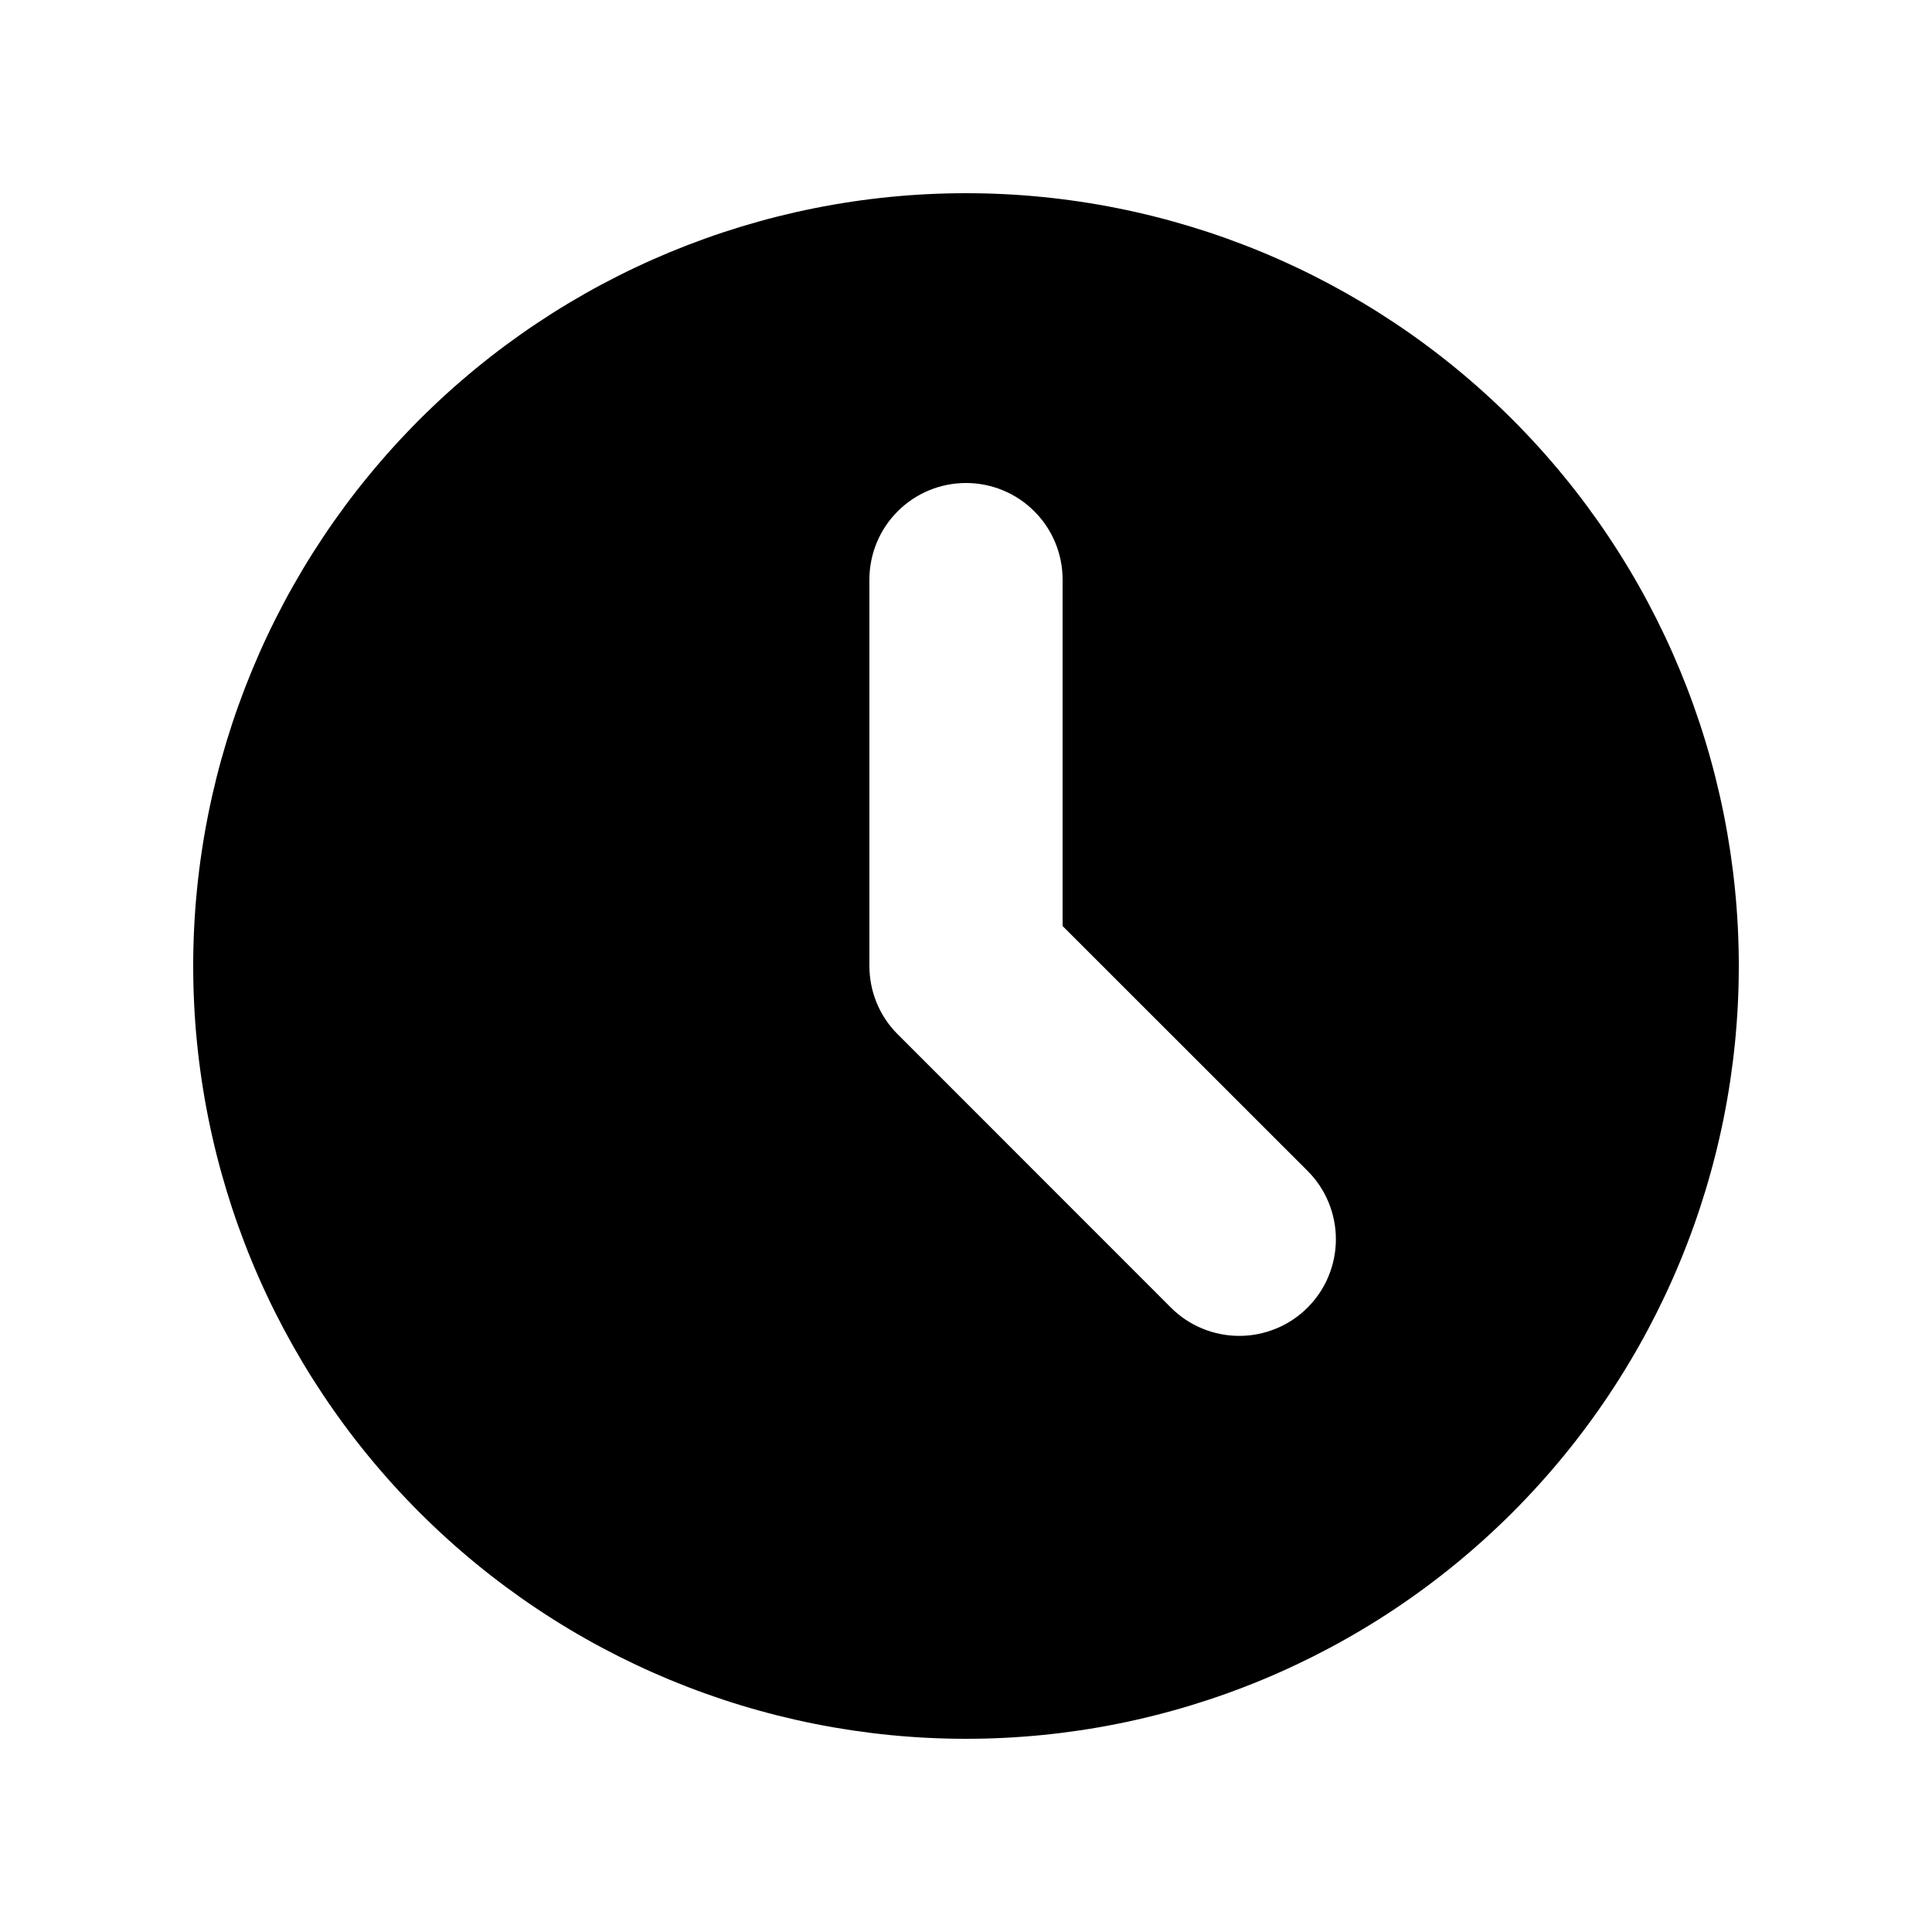
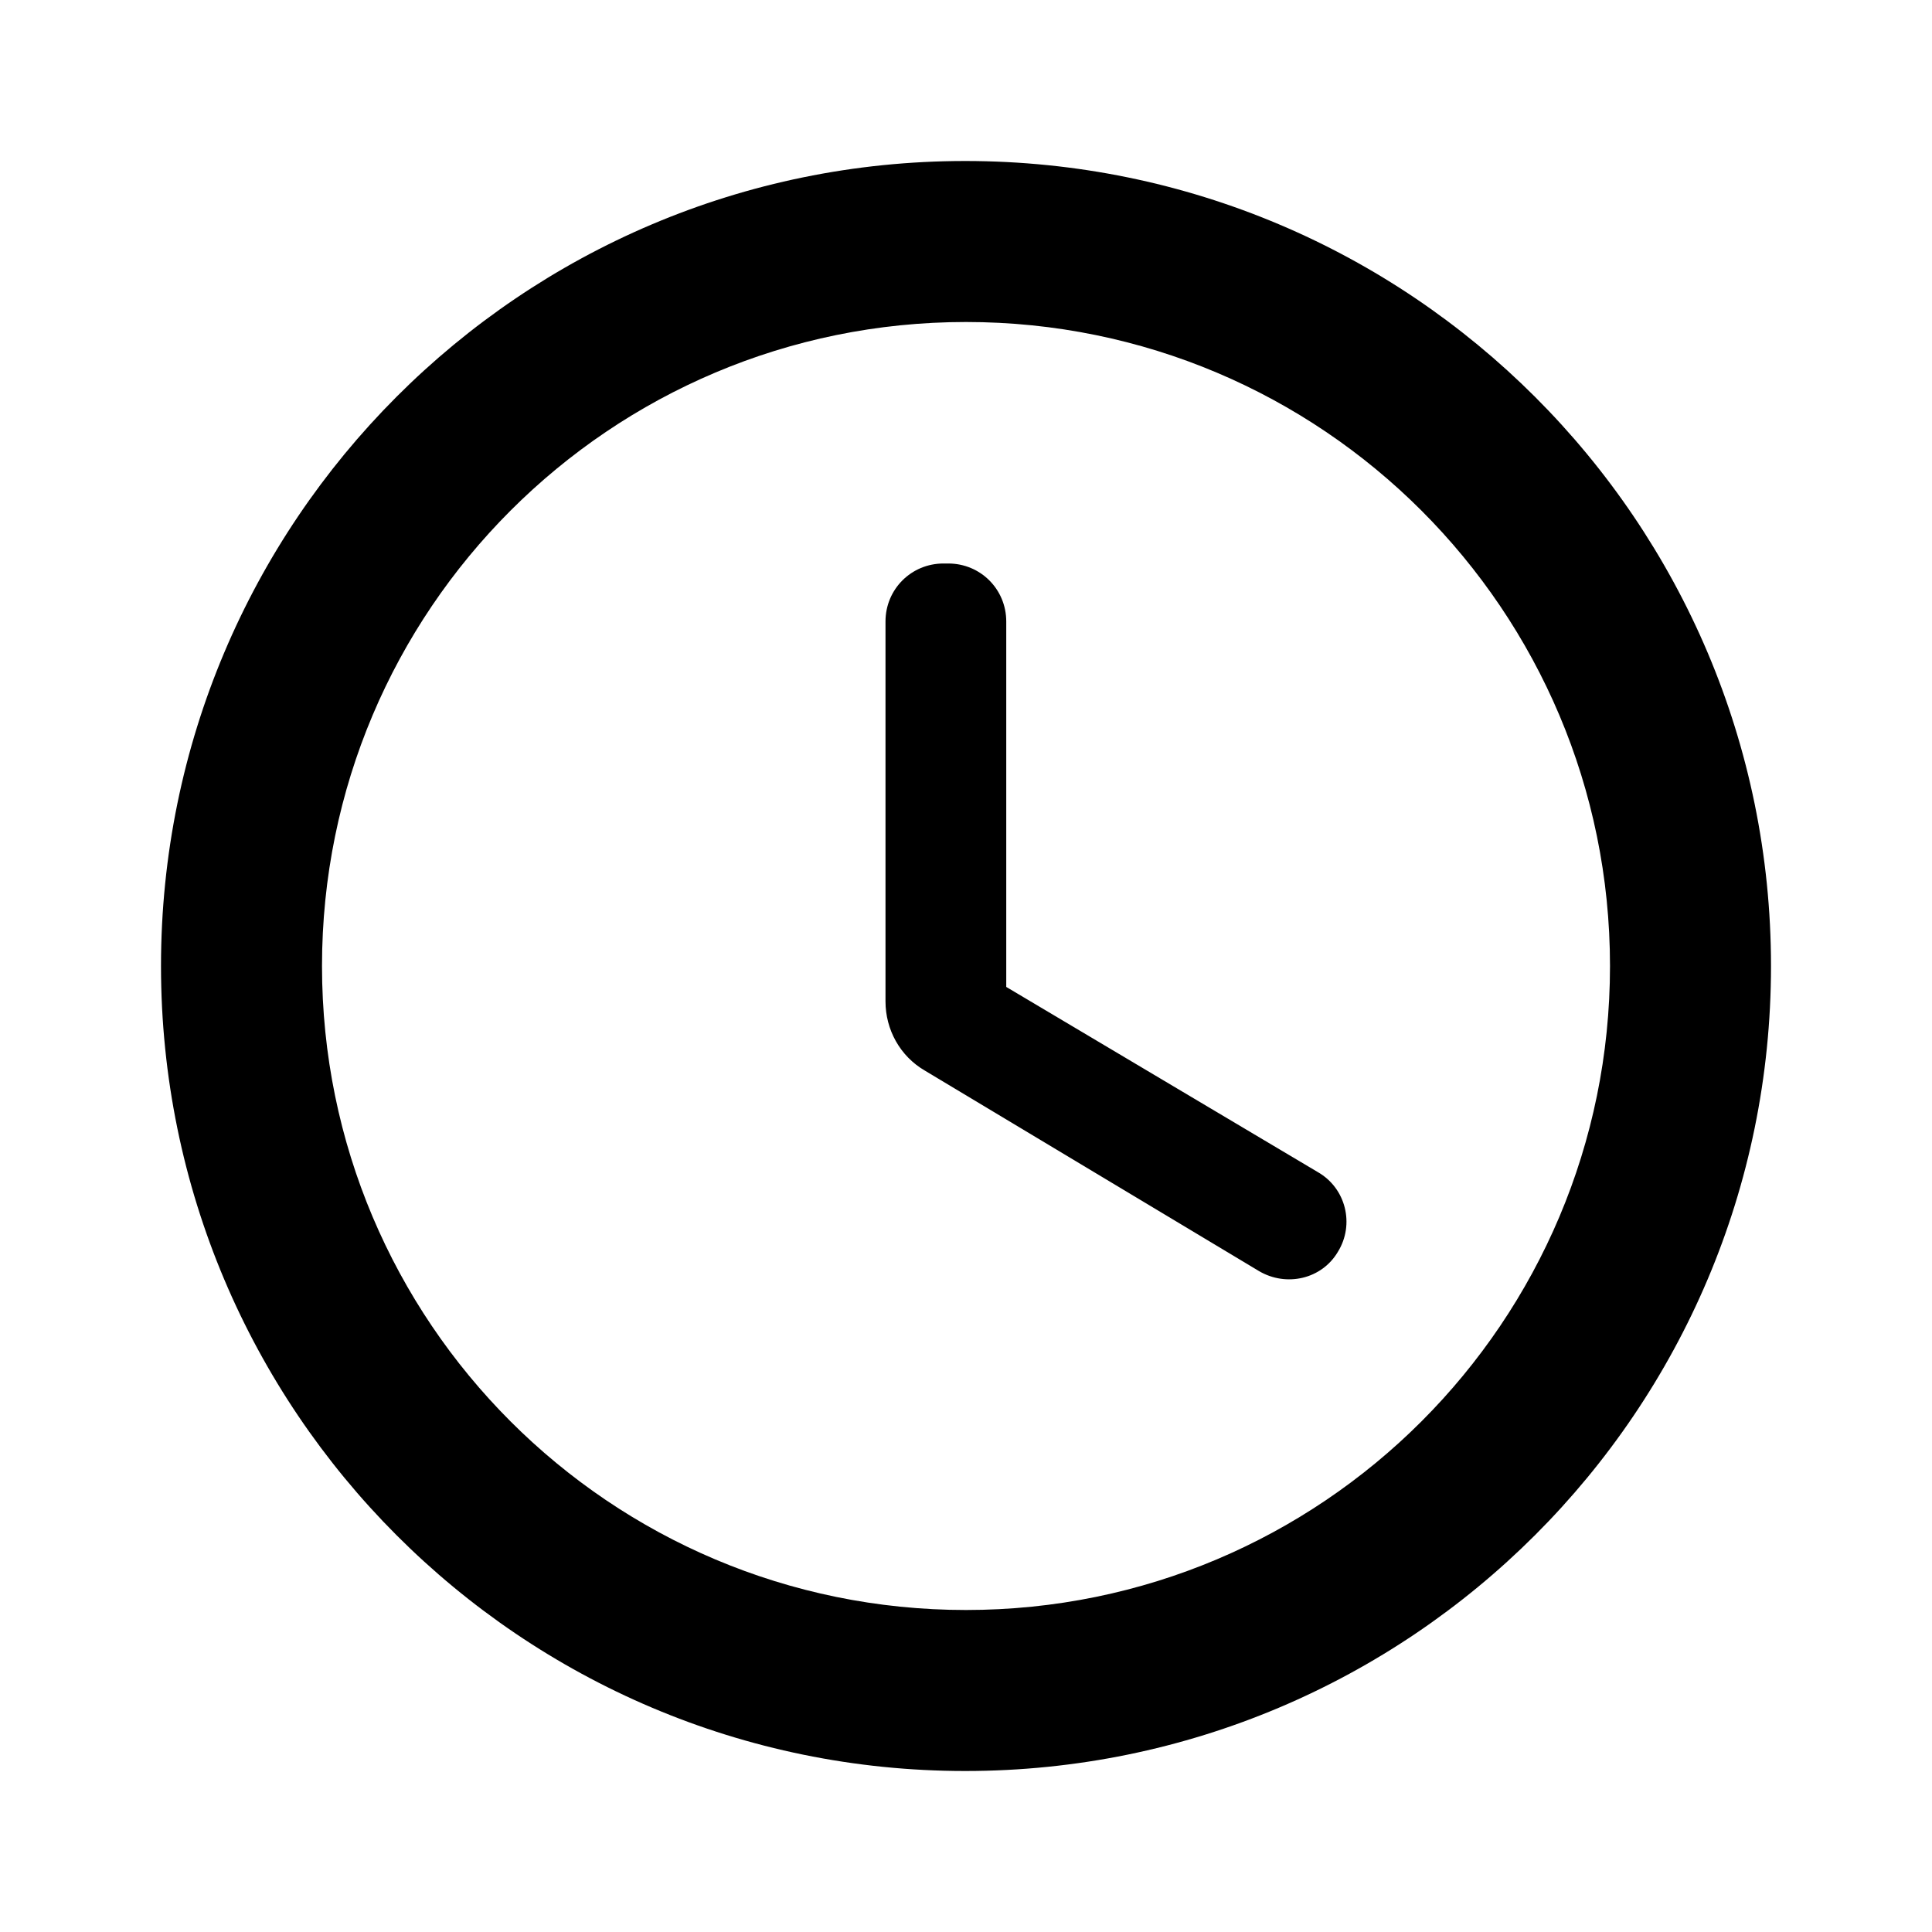
- <svg xmlns="http://www.w3.org/2000/svg" width="20" height="20" viewBox="0 0 20 20">
-   <path fill-rule="evenodd" clip-rule="evenodd" d="M10 18C12.122 18 14.157 17.157 15.657 15.657C17.157 14.157 18 12.122 18 10C18 7.878 17.157 5.843 15.657 4.343C14.157 2.843 12.122 2 10 2C7.878 2 5.843 2.843 4.343 4.343C2.843 5.843 2 7.878 2 10C2 12.122 2.843 14.157 4.343 15.657C5.843 17.157 7.878 18 10 18ZM11 6C11 5.735 10.895 5.48 10.707 5.293C10.52 5.105 10.265 5 10 5C9.735 5 9.48 5.105 9.293 5.293C9.105 5.48 9 5.735 9 6V10C9 10.265 9.105 10.52 9.293 10.707L12.121 13.536C12.214 13.629 12.324 13.703 12.446 13.753C12.567 13.803 12.697 13.829 12.829 13.829C12.96 13.829 13.09 13.803 13.211 13.753C13.333 13.703 13.443 13.629 13.536 13.536C13.629 13.443 13.703 13.333 13.753 13.211C13.803 13.09 13.829 12.96 13.829 12.829C13.829 12.697 13.803 12.567 13.753 12.446C13.703 12.324 13.629 12.214 13.536 12.121L11 9.586V6Z" />
+ <svg xmlns="http://www.w3.org/2000/svg" width="24" height="24" viewBox="0 0 24 24">
+   <path d="M11.99 2C6.47 2 2 6.48 2 12s4.47 10 9.99 10C17.52 22 22 17.52 22 12S17.52 2 11.99 2zM12 20c-4.42 0-8-3.58-8-8s3.58-8 8-8 8 3.58 8 8-3.58 8-8 8zm-.22-13h-.06c-.4 0-.72.32-.72.72v4.72c0 .35.18.68.49.86l4.15 2.49c.34.2.78.1.98-.24.21-.34.1-.79-.25-.99l-3.87-2.3V7.72c0-.4-.32-.72-.72-.72z" />
</svg>
